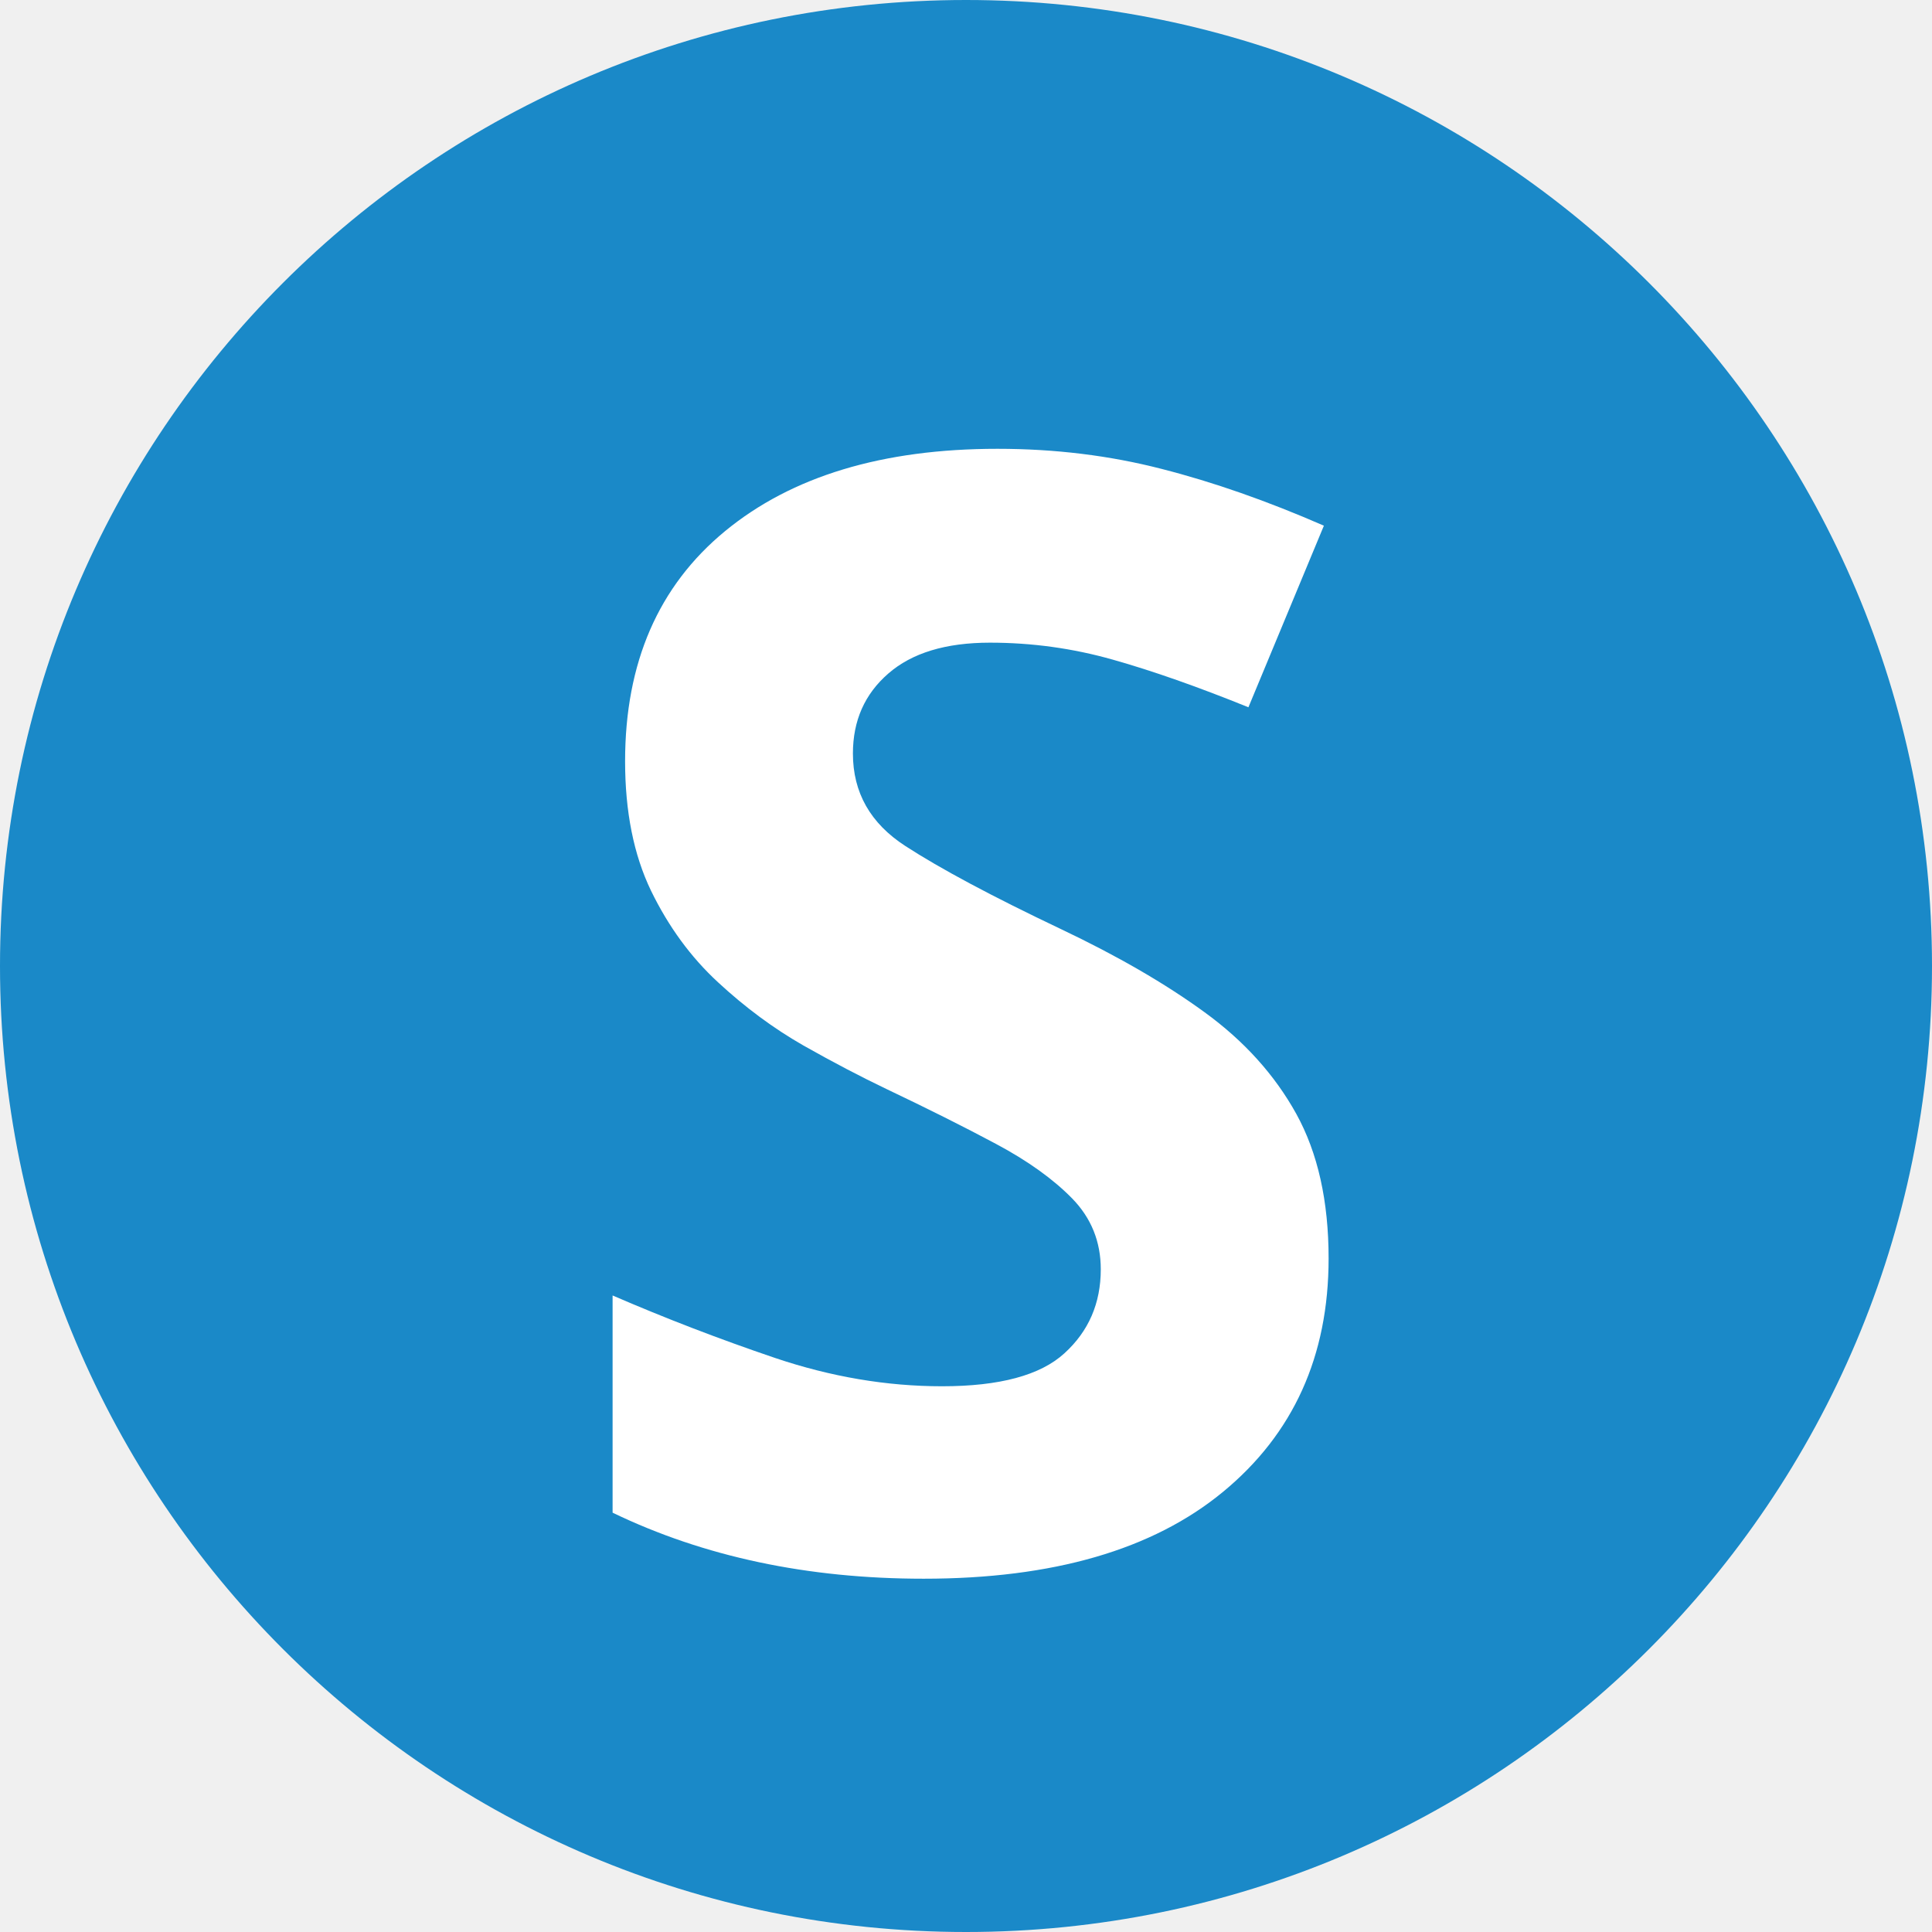
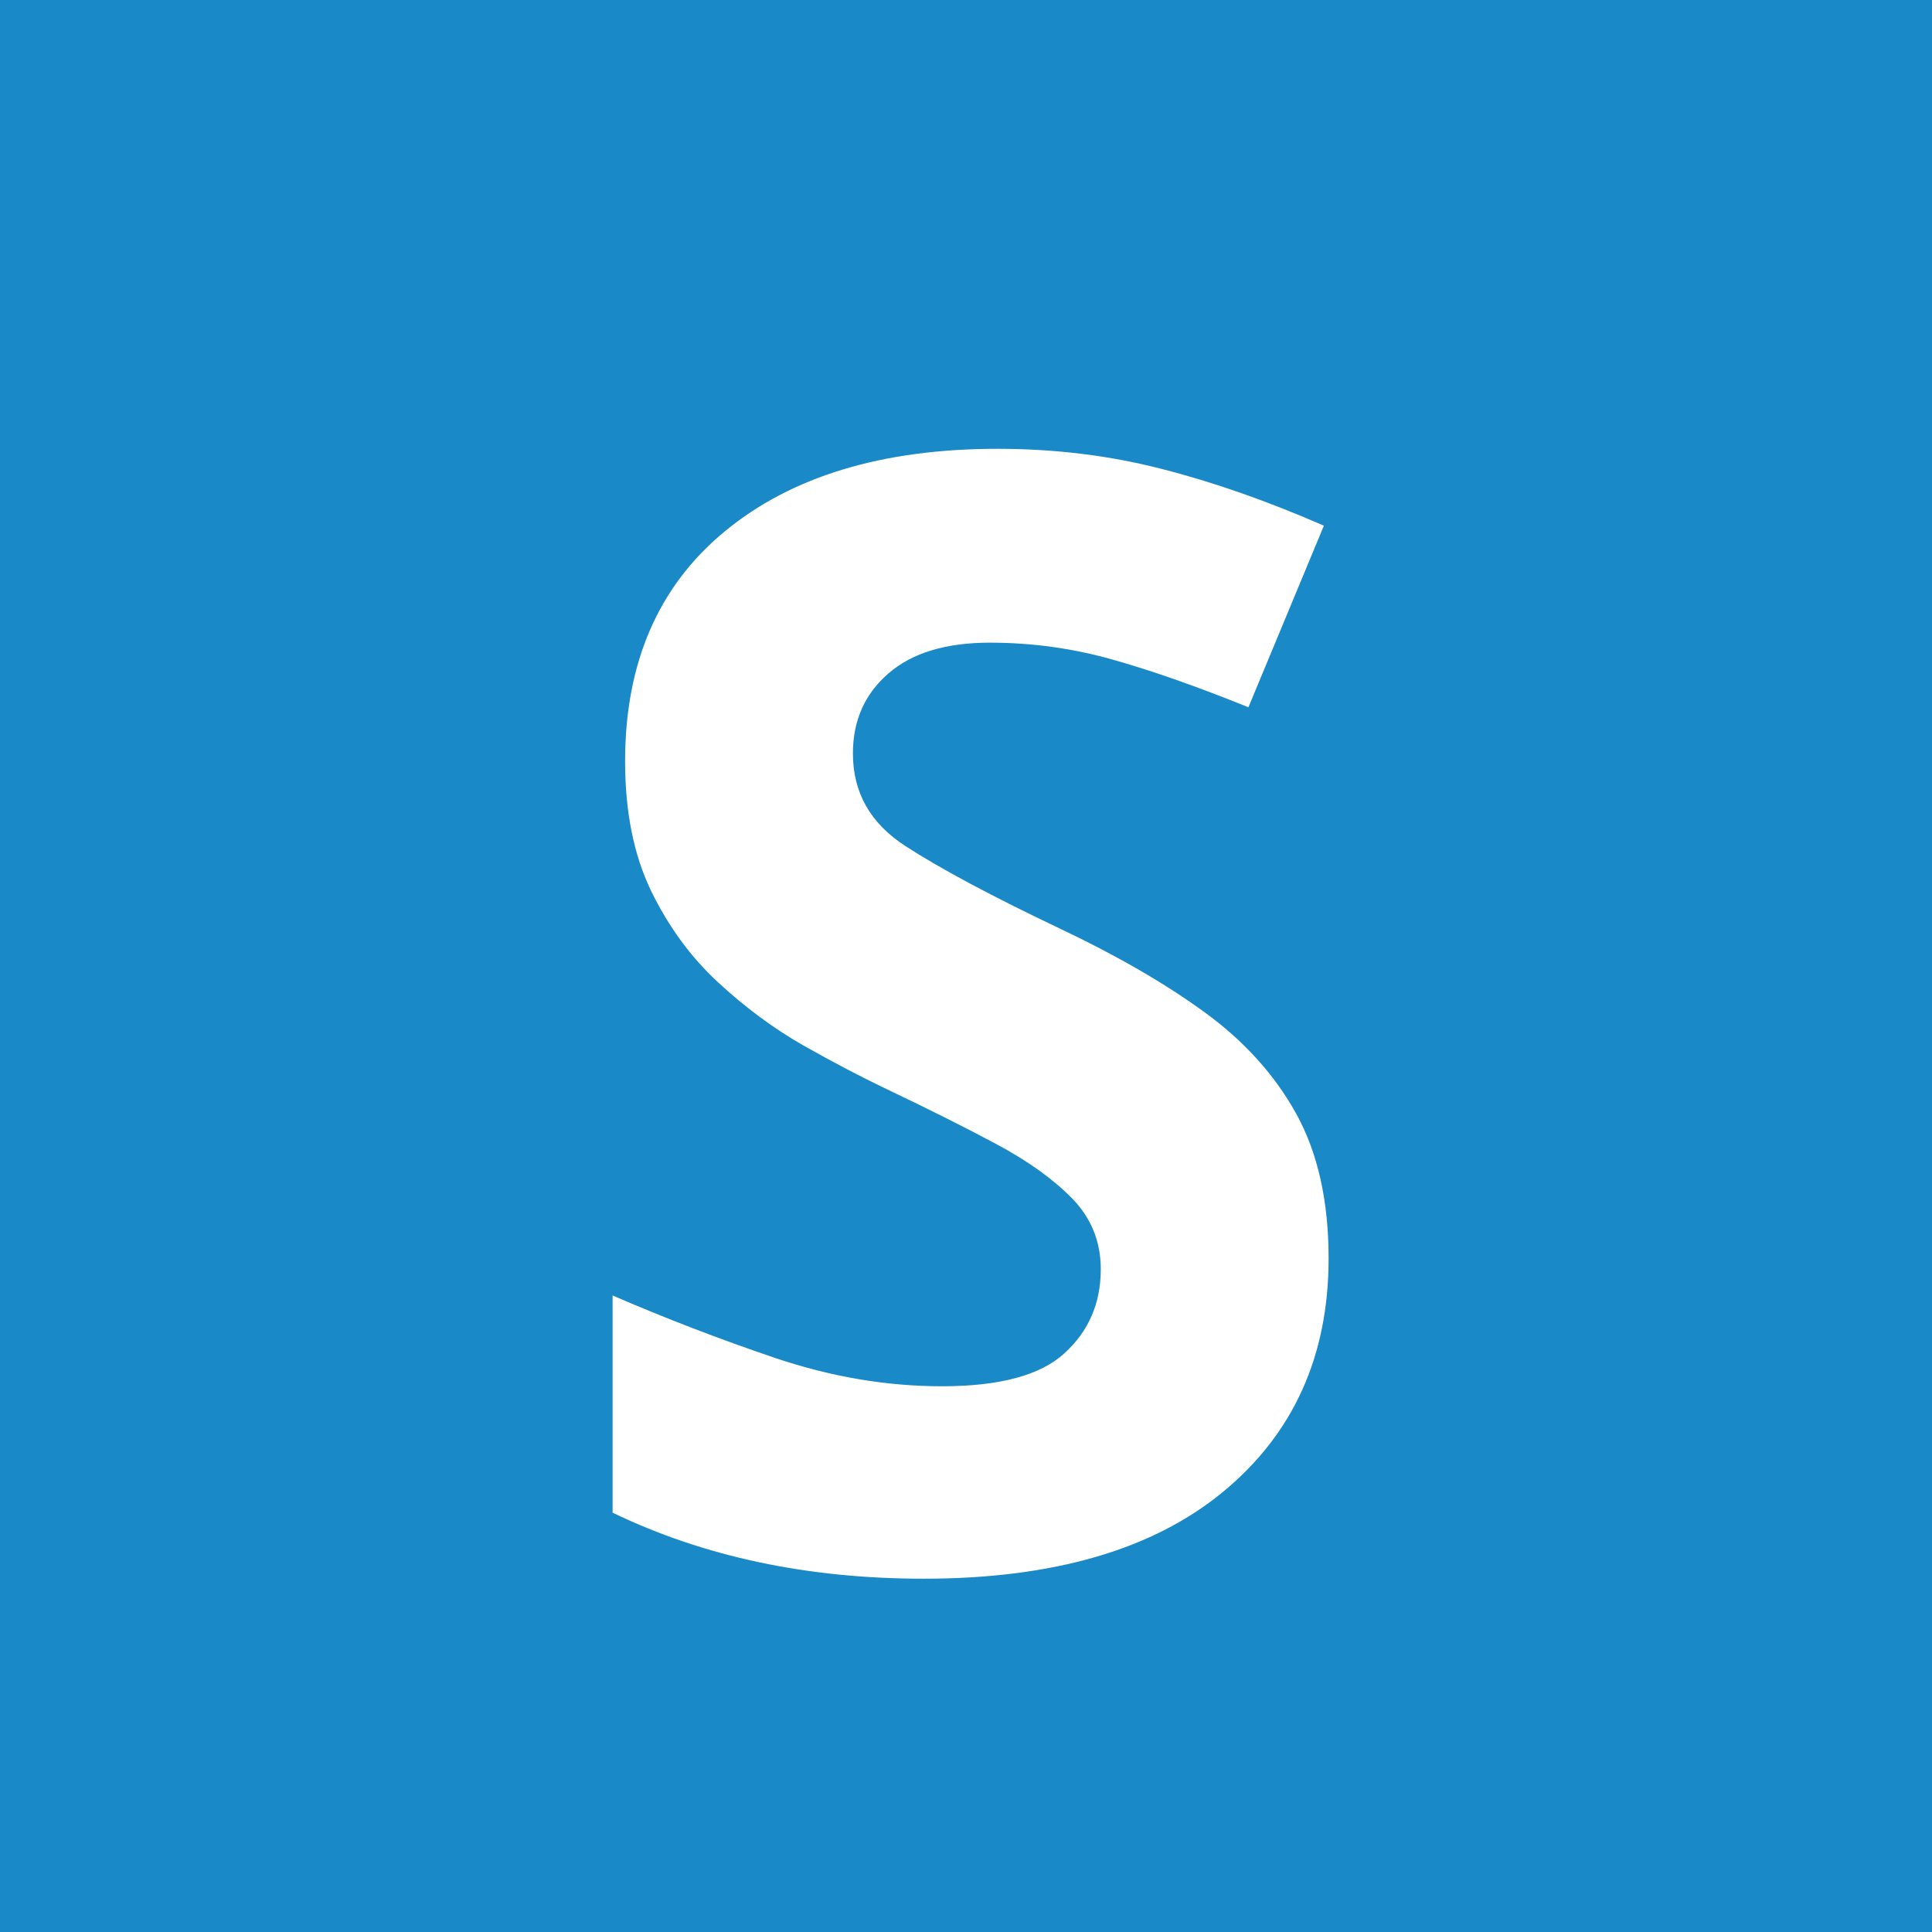
<svg xmlns="http://www.w3.org/2000/svg" width="128" height="128">
  <g>
-     <ellipse ry="64" rx="64" cy="64" cx="64" fill="#1a89c8" />
+     <circle r="128" cy="64" cx="64" fill="#1a89c8" />
    <text font-weight="600" text-anchor="middle" font-family="'M PLUS Rounded 1c', sans-serif" font-size="102" dominant-baseline="central" x="50%" y="50%" fill="#ffffff">S</text>
  </g>
</svg>
